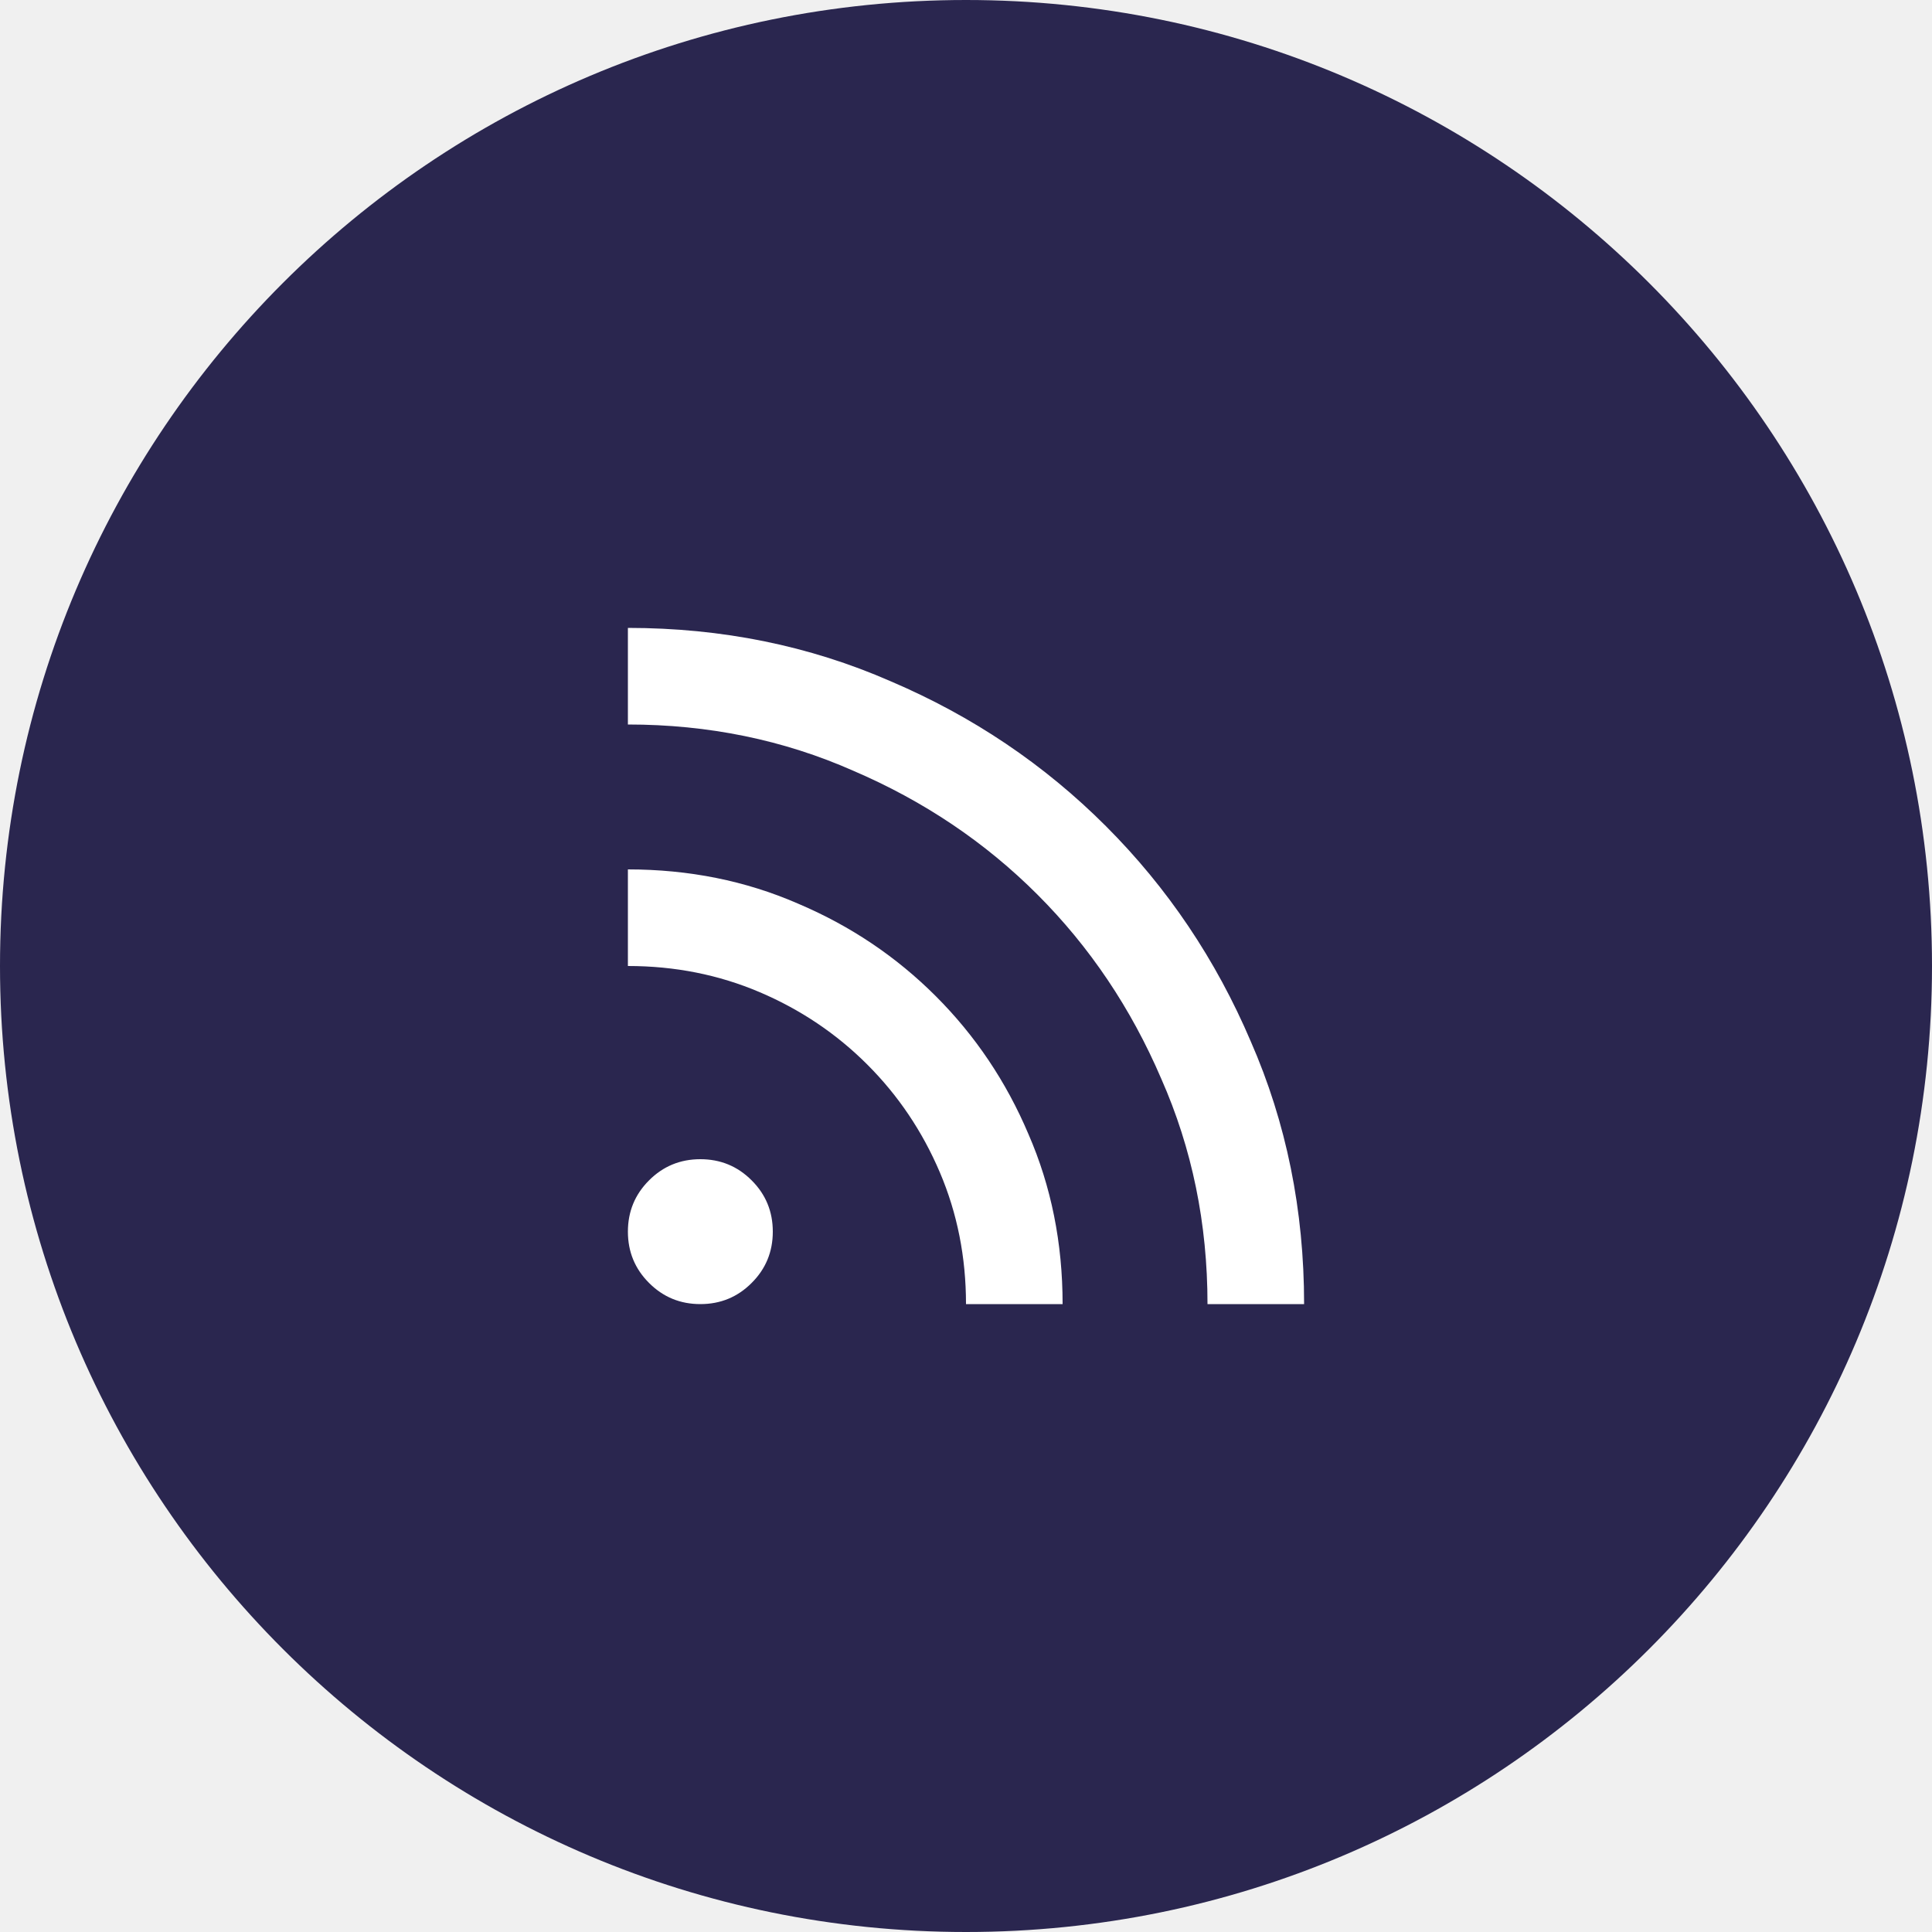
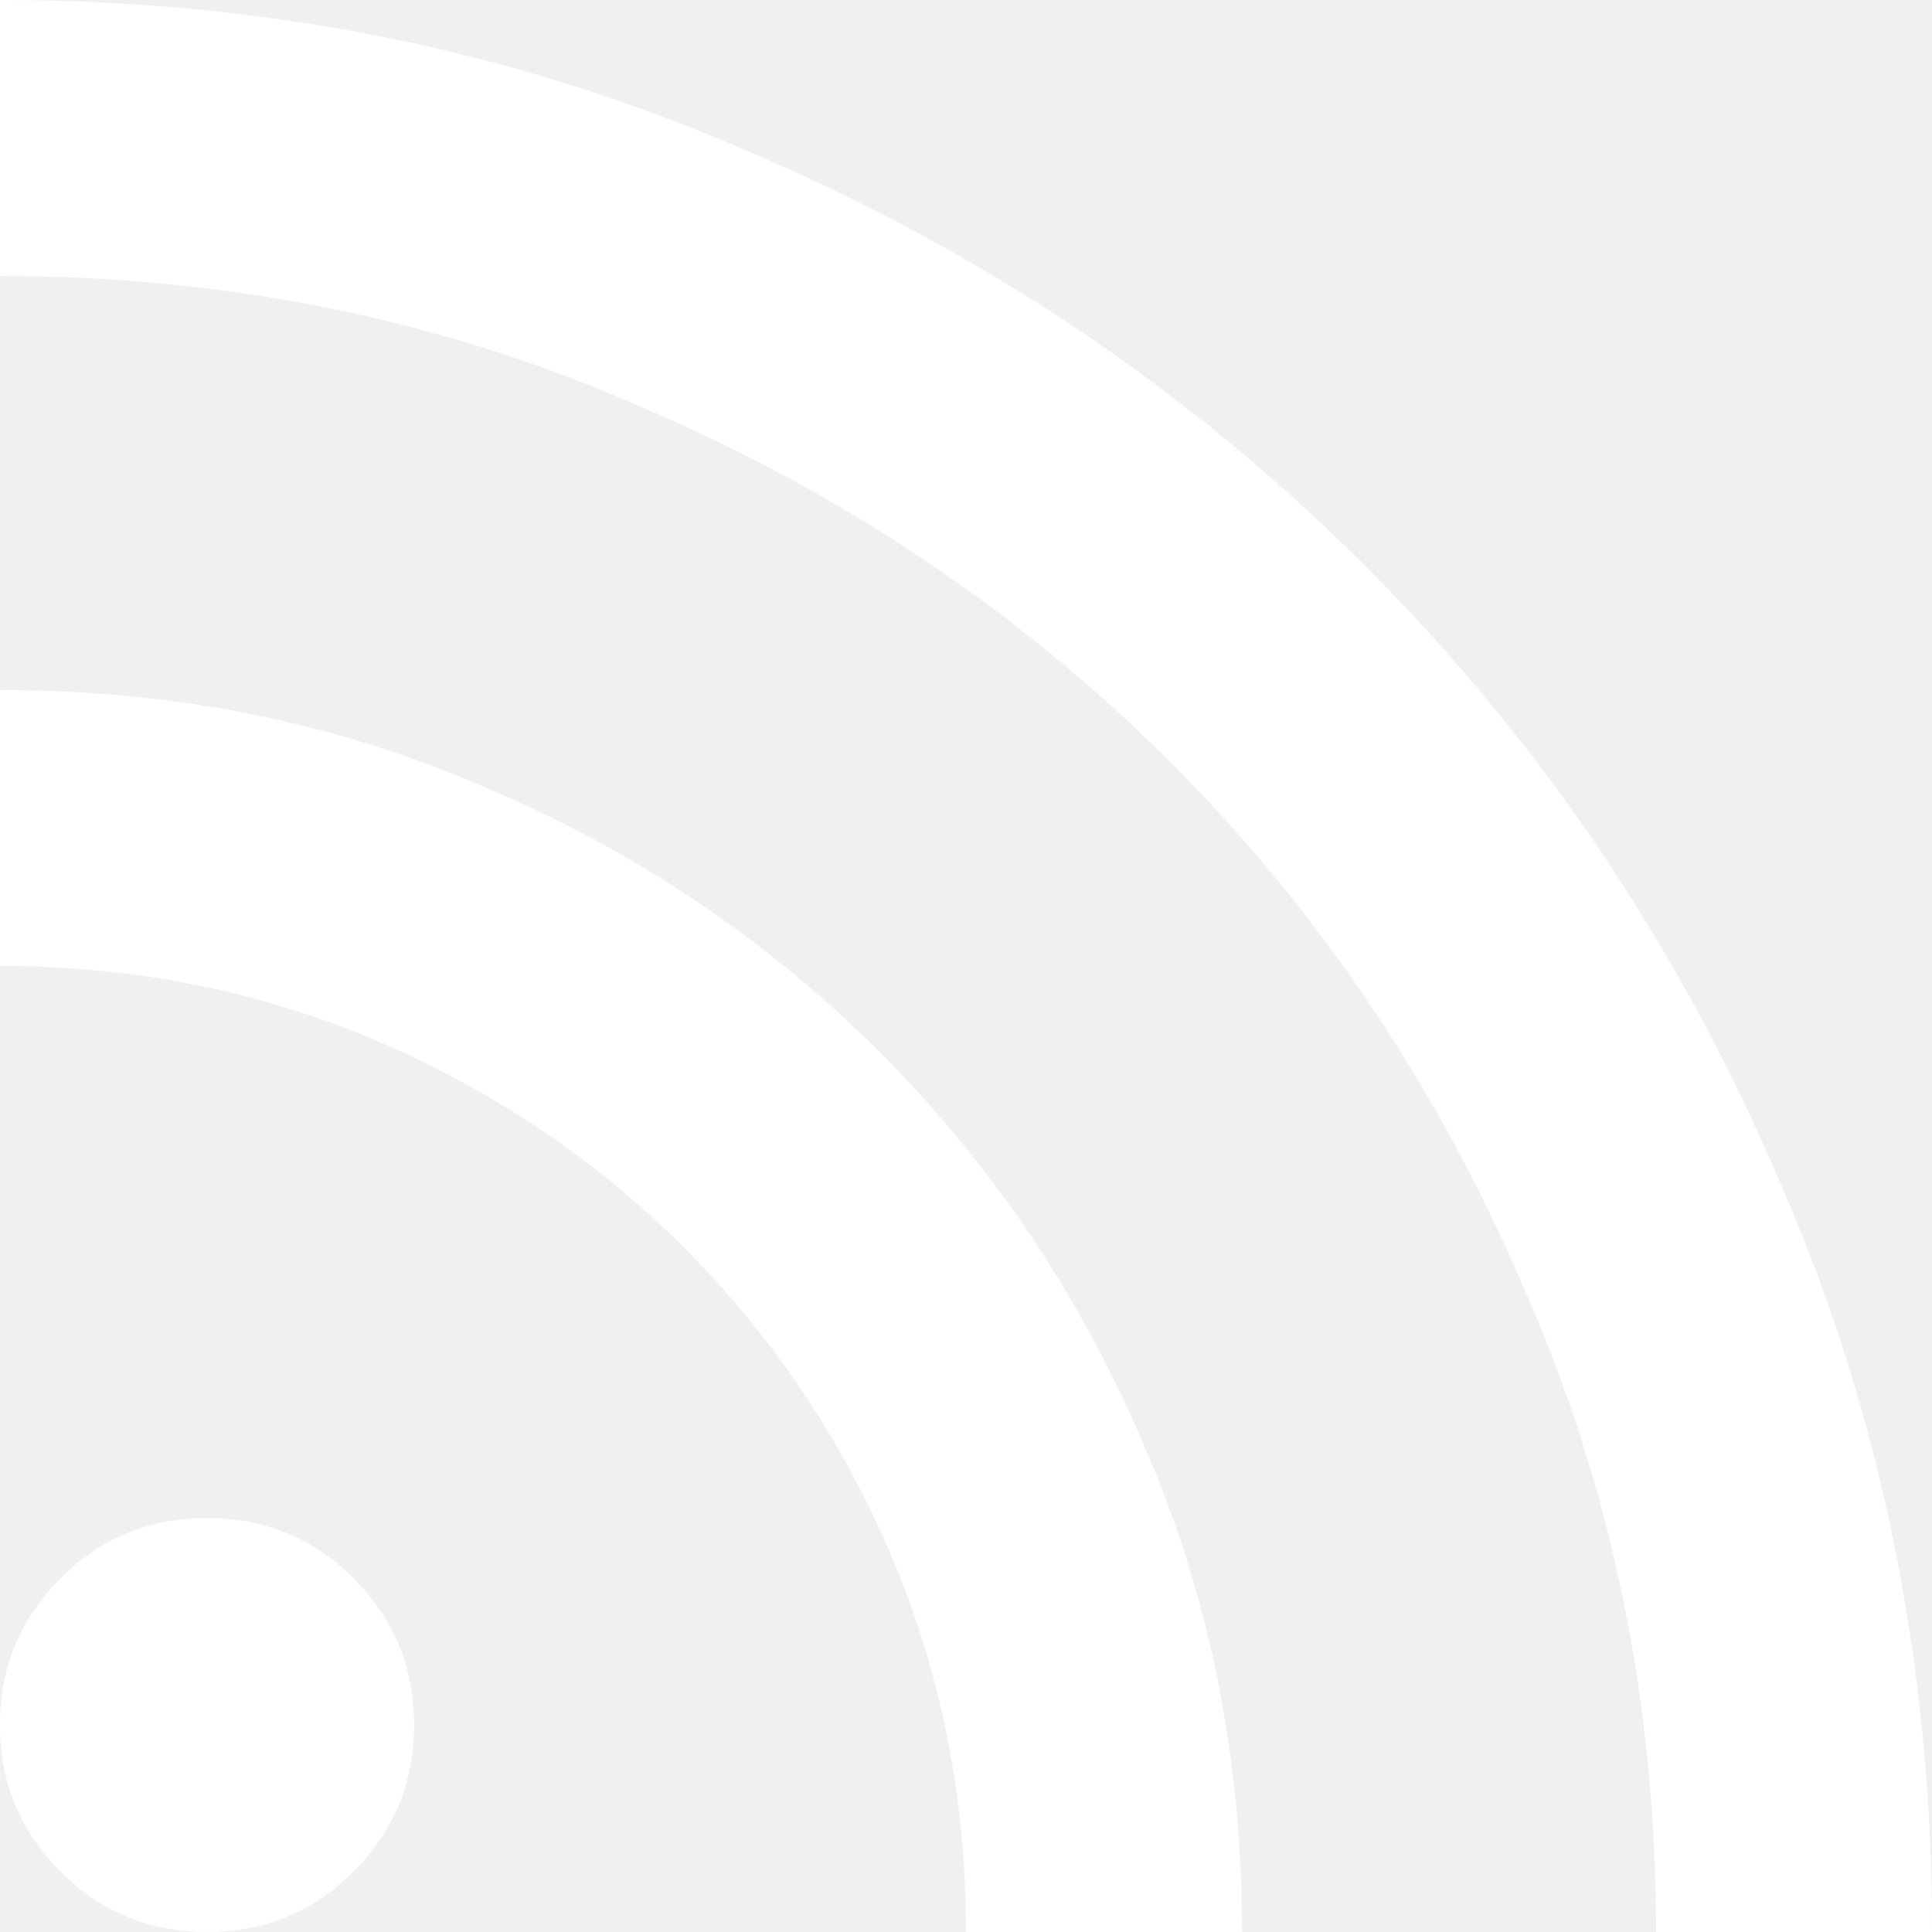
- <svg xmlns="http://www.w3.org/2000/svg" width="40" height="40" viewBox="0 0 40 40" fill="none">
-   <path d="M0 20C0 8.954 8.954 0 20 0C31.046 0 40 8.954 40 20C40 31.046 31.046 40 20 40C8.954 40 0 31.046 0 20Z" fill="#2A264F" />
-   <path d="M14.5 27C14.083 27 13.729 26.854 13.438 26.562C13.146 26.271 13 25.917 13 25.5C13 25.083 13.146 24.729 13.438 24.438C13.729 24.146 14.083 24 14.5 24C14.917 24 15.271 24.146 15.562 24.438C15.854 24.729 16 25.083 16 25.5C16 25.917 15.854 26.271 15.562 26.562C15.271 26.854 14.917 27 14.5 27ZM25 27C25 25.333 24.681 23.778 24.042 22.333C23.417 20.875 22.562 19.604 21.479 18.521C20.396 17.438 19.125 16.583 17.667 15.958C16.222 15.319 14.667 15 13 15V13C14.944 13 16.757 13.368 18.438 14.104C20.132 14.826 21.618 15.826 22.896 17.104C24.174 18.382 25.174 19.868 25.896 21.562C26.632 23.243 27 25.056 27 27H25ZM20 27C20 26.028 19.819 25.118 19.458 24.271C19.097 23.424 18.597 22.681 17.958 22.042C17.319 21.403 16.576 20.903 15.729 20.542C14.882 20.181 13.972 20 13 20V18C14.264 18 15.438 18.236 16.521 18.708C17.604 19.167 18.556 19.806 19.375 20.625C20.194 21.444 20.833 22.396 21.292 23.479C21.764 24.562 22 25.736 22 27H20Z" fill="white" />
+ <svg xmlns="http://www.w3.org/2000/svg" width="14" height="14" viewBox="0 0 14 14" fill="none">
+   <path d="M1.5 14C1.083 14 0.729 13.854 0.438 13.562C0.146 13.271 1.19209e-07 12.917 1.19209e-07 12.5C1.19209e-07 12.083 0.146 11.729 0.438 11.438C0.729 11.146 1.083 11 1.5 11C1.917 11 2.271 11.146 2.562 11.438C2.854 11.729 3 12.083 3 12.5C3 12.917 2.854 13.271 2.562 13.562C2.271 13.854 1.917 14 1.5 14ZM12 14C12 12.333 11.681 10.778 11.042 9.333C10.417 7.875 9.562 6.604 8.479 5.521C7.396 4.438 6.125 3.583 4.667 2.958C3.222 2.319 1.667 2 1.19209e-07 2V-4.76837e-07C1.944 -4.76837e-07 3.757 0.368 5.438 1.104C7.132 1.826 8.618 2.826 9.896 4.104C11.174 5.382 12.174 6.868 12.896 8.562C13.632 10.243 14 12.056 14 14H12ZM7 14C7 13.028 6.819 12.118 6.458 11.271C6.097 10.424 5.597 9.681 4.958 9.042C4.319 8.403 3.576 7.903 2.729 7.542C1.882 7.181 0.972 7 1.19209e-07 7V5C1.264 5 2.438 5.236 3.521 5.708C4.604 6.167 5.556 6.806 6.375 7.625C7.194 8.444 7.833 9.396 8.292 10.479C8.764 11.562 9 12.736 9 14H7Z" fill="white" />
</svg>
